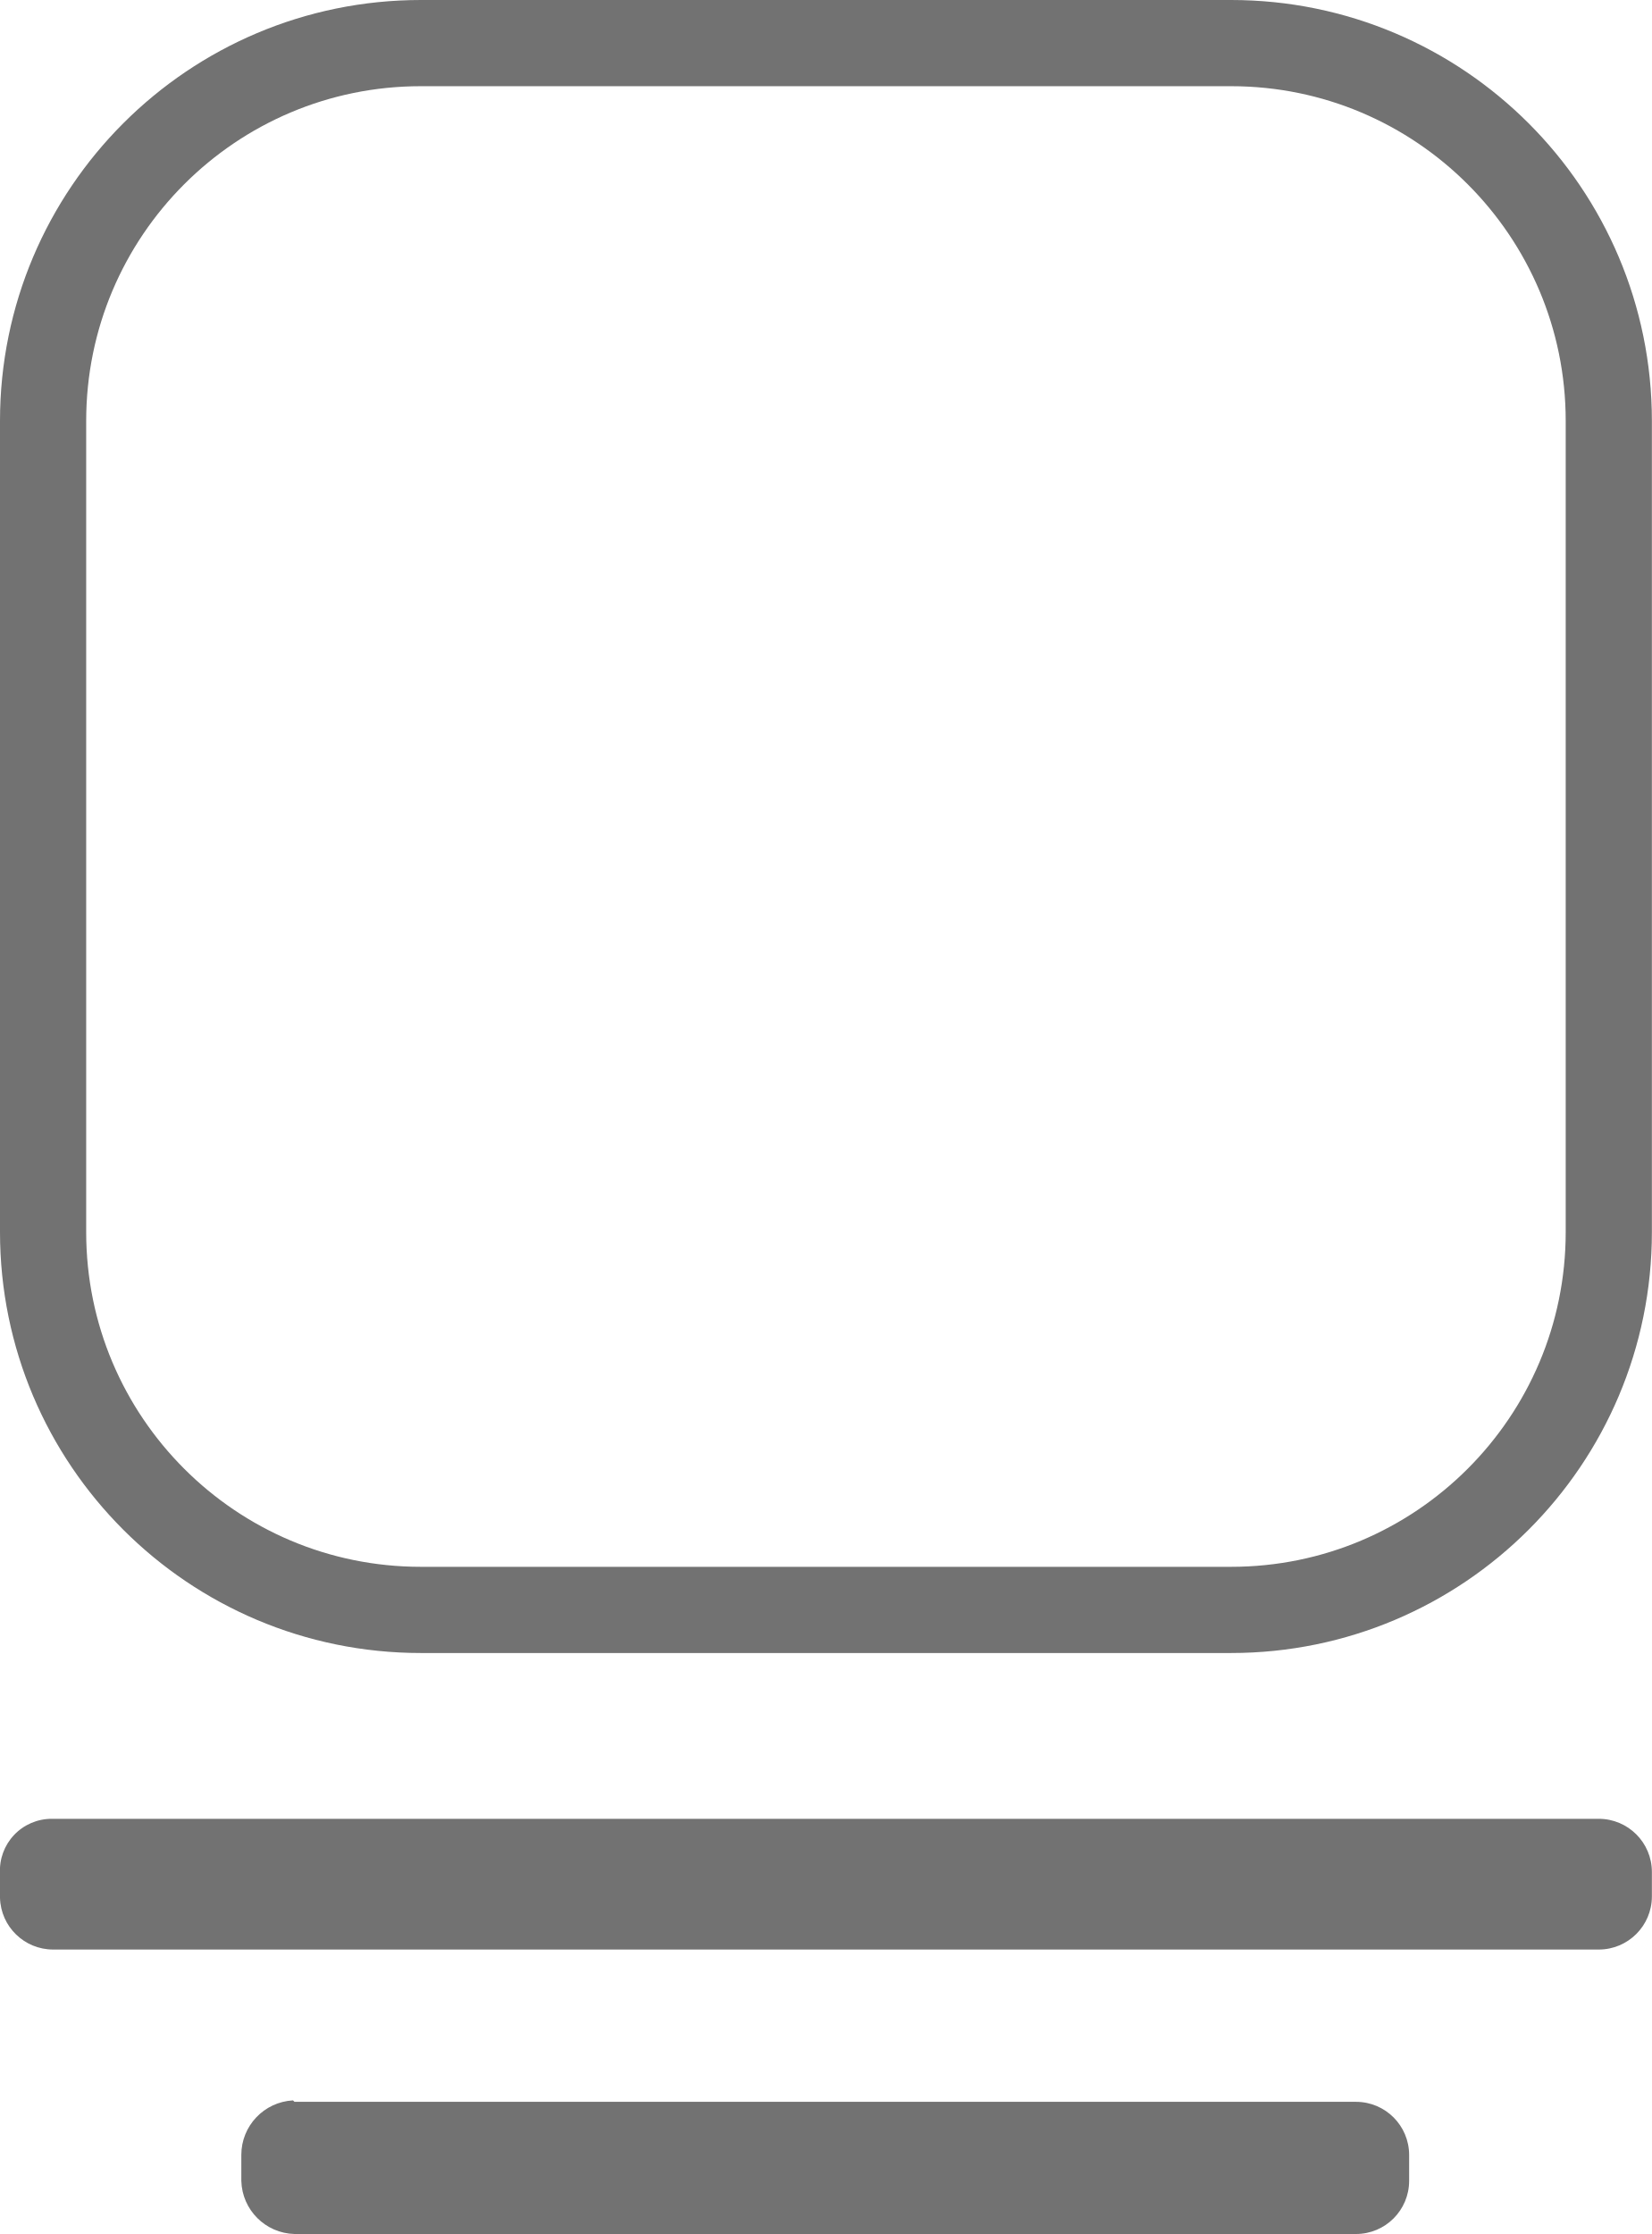
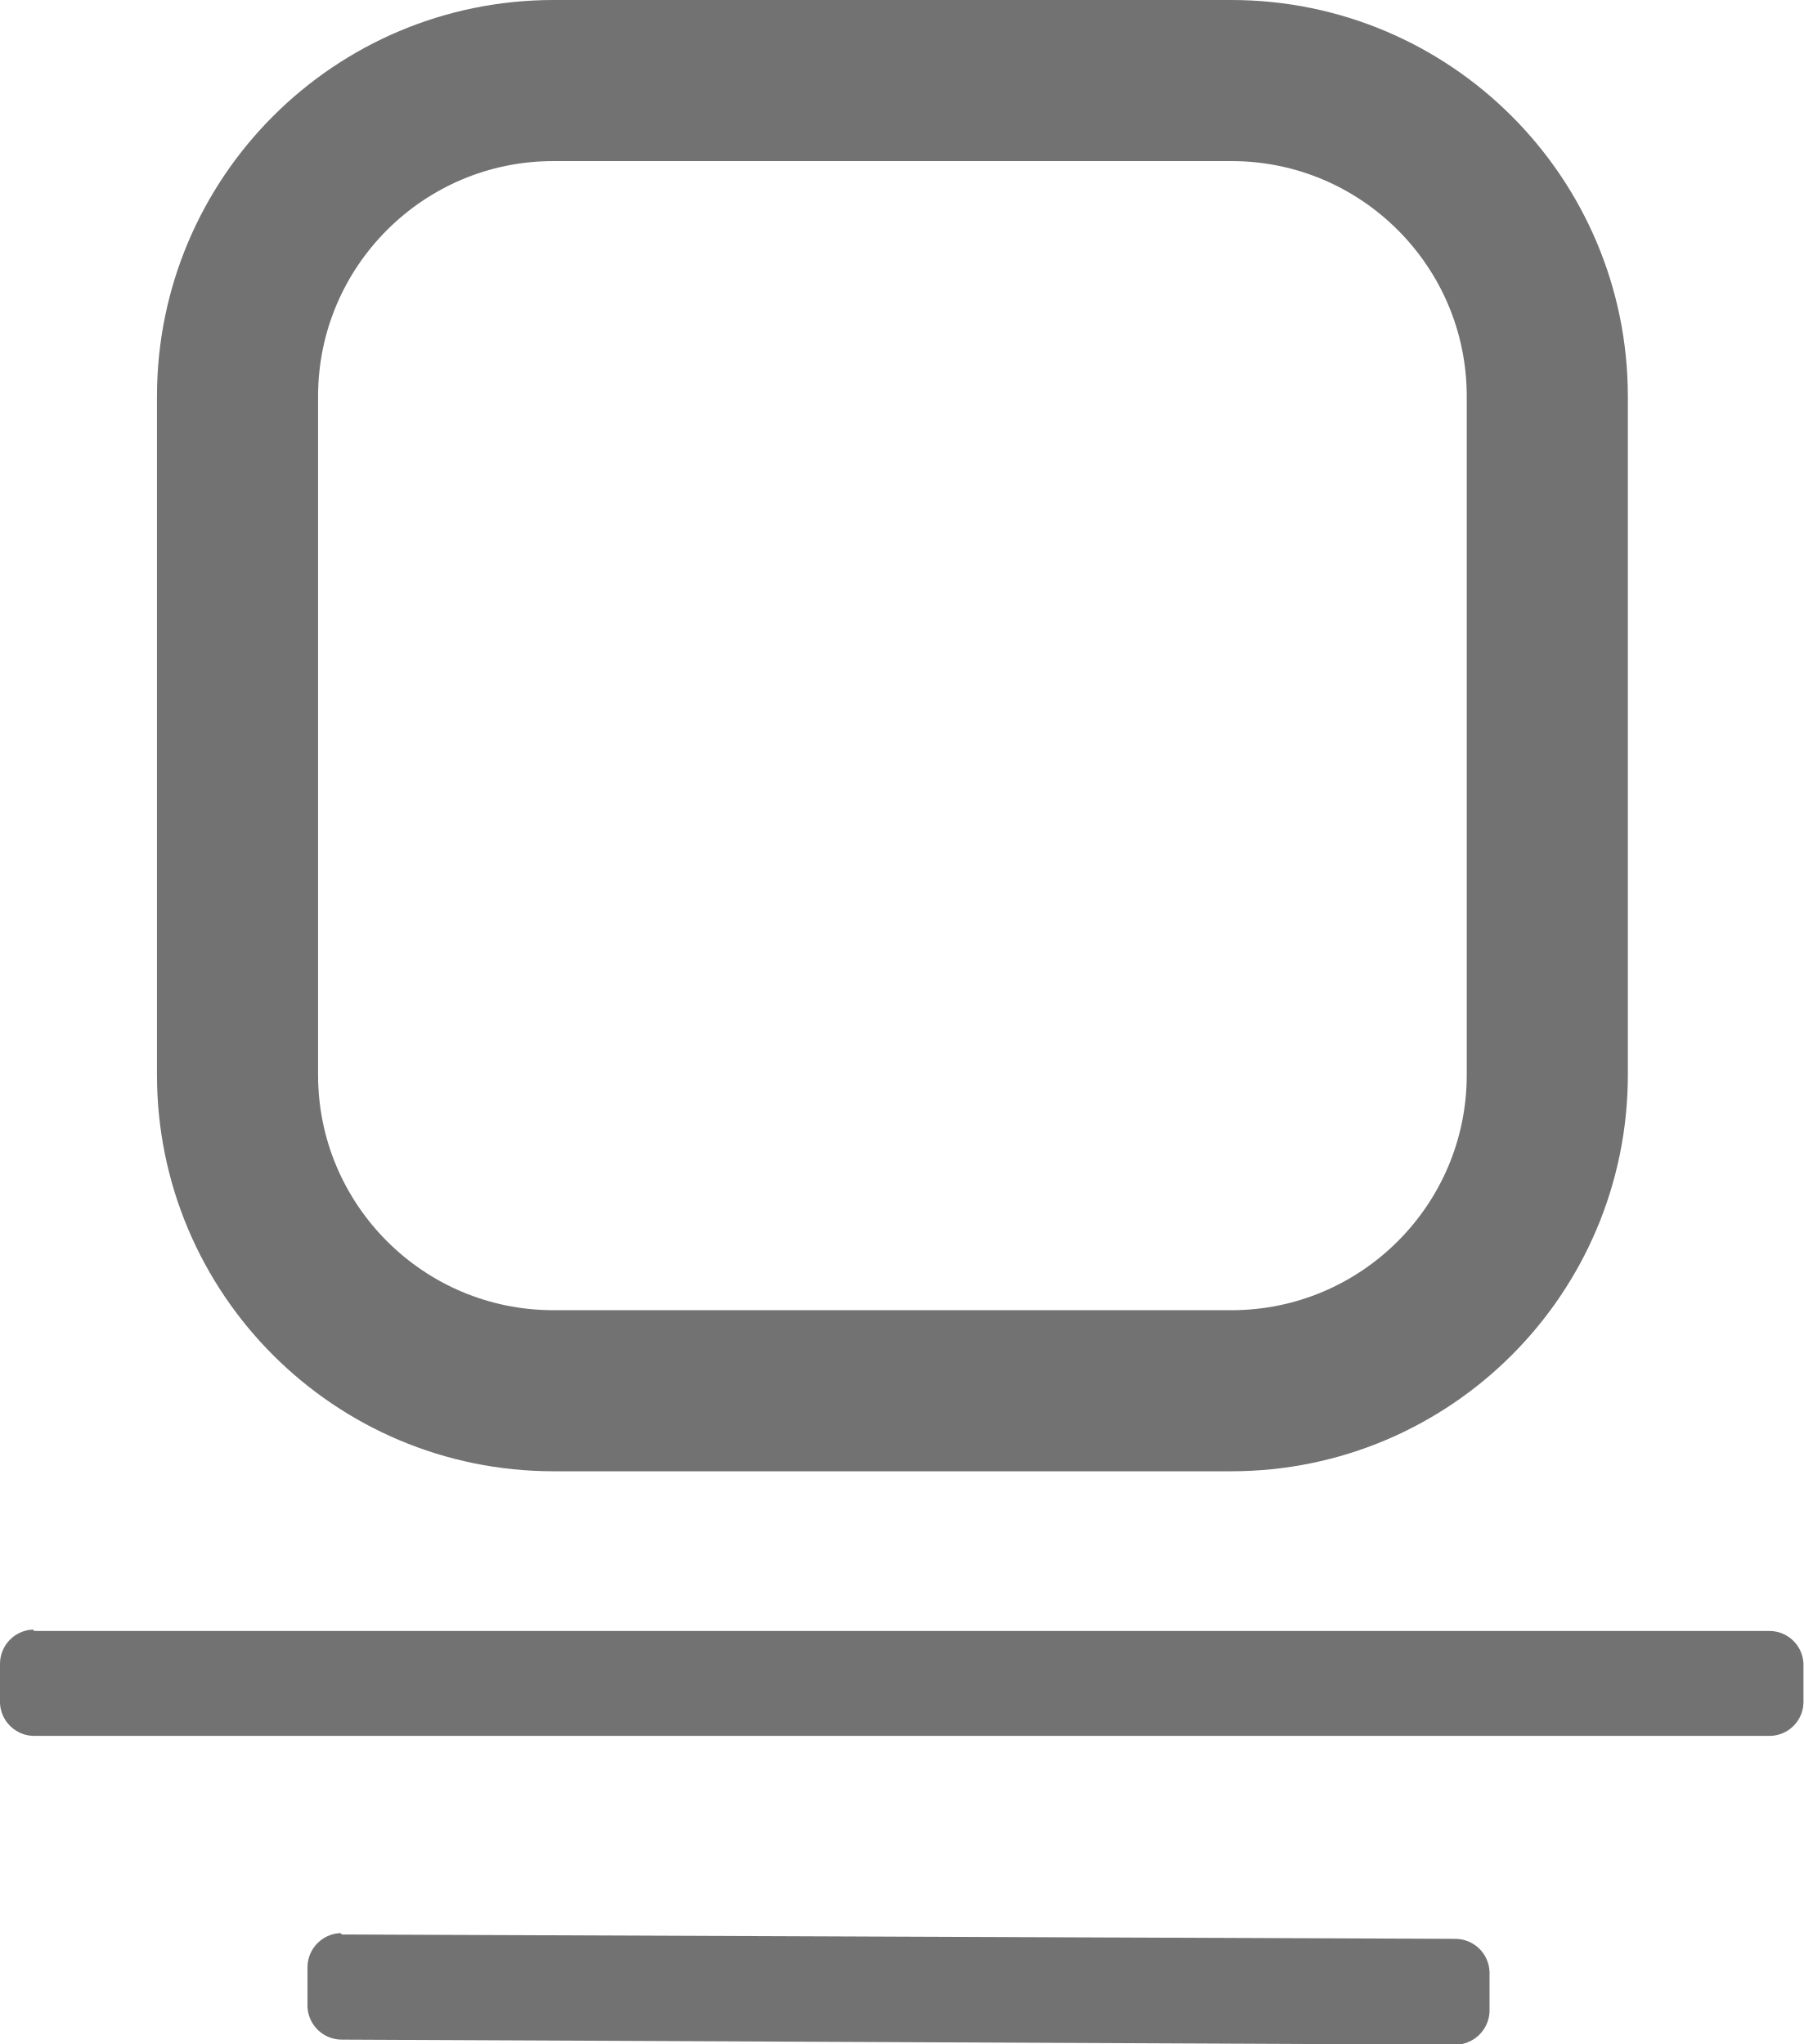
- <svg xmlns="http://www.w3.org/2000/svg" width="115" height="155.5" viewBox="0 0 115 155.5">
-   <rect x="3" y="3" width="109" height="109.06" rx="26.3" style="fill:none;stroke:#727272;stroke-miterlimit:10;stroke-width:6px" />
-   <path d="M3.7,126.6H111.3a3.7,3.7,0,0,1,3.7,3.7h0v1.7a3.7,3.7,0,0,1-3.7,3.7H3.7A3.7,3.7,0,0,1,0,132.1H0v-1.7a3.6,3.6,0,0,1,3.6-3.8Z" transform="translate(0 0)" style="fill:#727272" />
-   <path d="M20.5,146.3H94.4a3.7,3.7,0,0,1,3.7,3.7h0v1.8a3.7,3.7,0,0,1-3.7,3.7H20.5a3.8,3.8,0,0,1-3.7-3.7h0v-1.8a3.8,3.8,0,0,1,3.6-3.8Z" transform="translate(0 0)" style="fill:#727272" />
+ <svg xmlns="http://www.w3.org/2000/svg" width="78.36" height="88.83" viewBox="0 0 78.36 88.83">
+   <rect x="10.32" y="3.5" width="56.91" height="56.94" rx="13.73" style="fill:none;stroke:#727272;stroke-miterlimit:10;stroke-width:7px" />
+   <path d="M12.35,76.44H87.74a1.48,1.48,0,0,1,1.48,1.42h0v1.72A1.48,1.48,0,0,1,87.74,81H12.35a1.49,1.49,0,0,1-1.49-1.42h0V77.86a1.49,1.49,0,0,1,1.43-1.48Z" transform="translate(-10.86 -5.56)" style="fill:#727272" />
+   <path d="M25.72,89.63l48.38.19a1.49,1.49,0,0,1,1.48,1.43h0V93a1.5,1.5,0,0,1-1.49,1.42L25.7,94.2a1.49,1.49,0,0,1-1.48-1.43h0V91.05a1.49,1.49,0,0,1,1.43-1.48Z" transform="translate(-10.86 -5.56)" style="fill:#727272" />
</svg>
